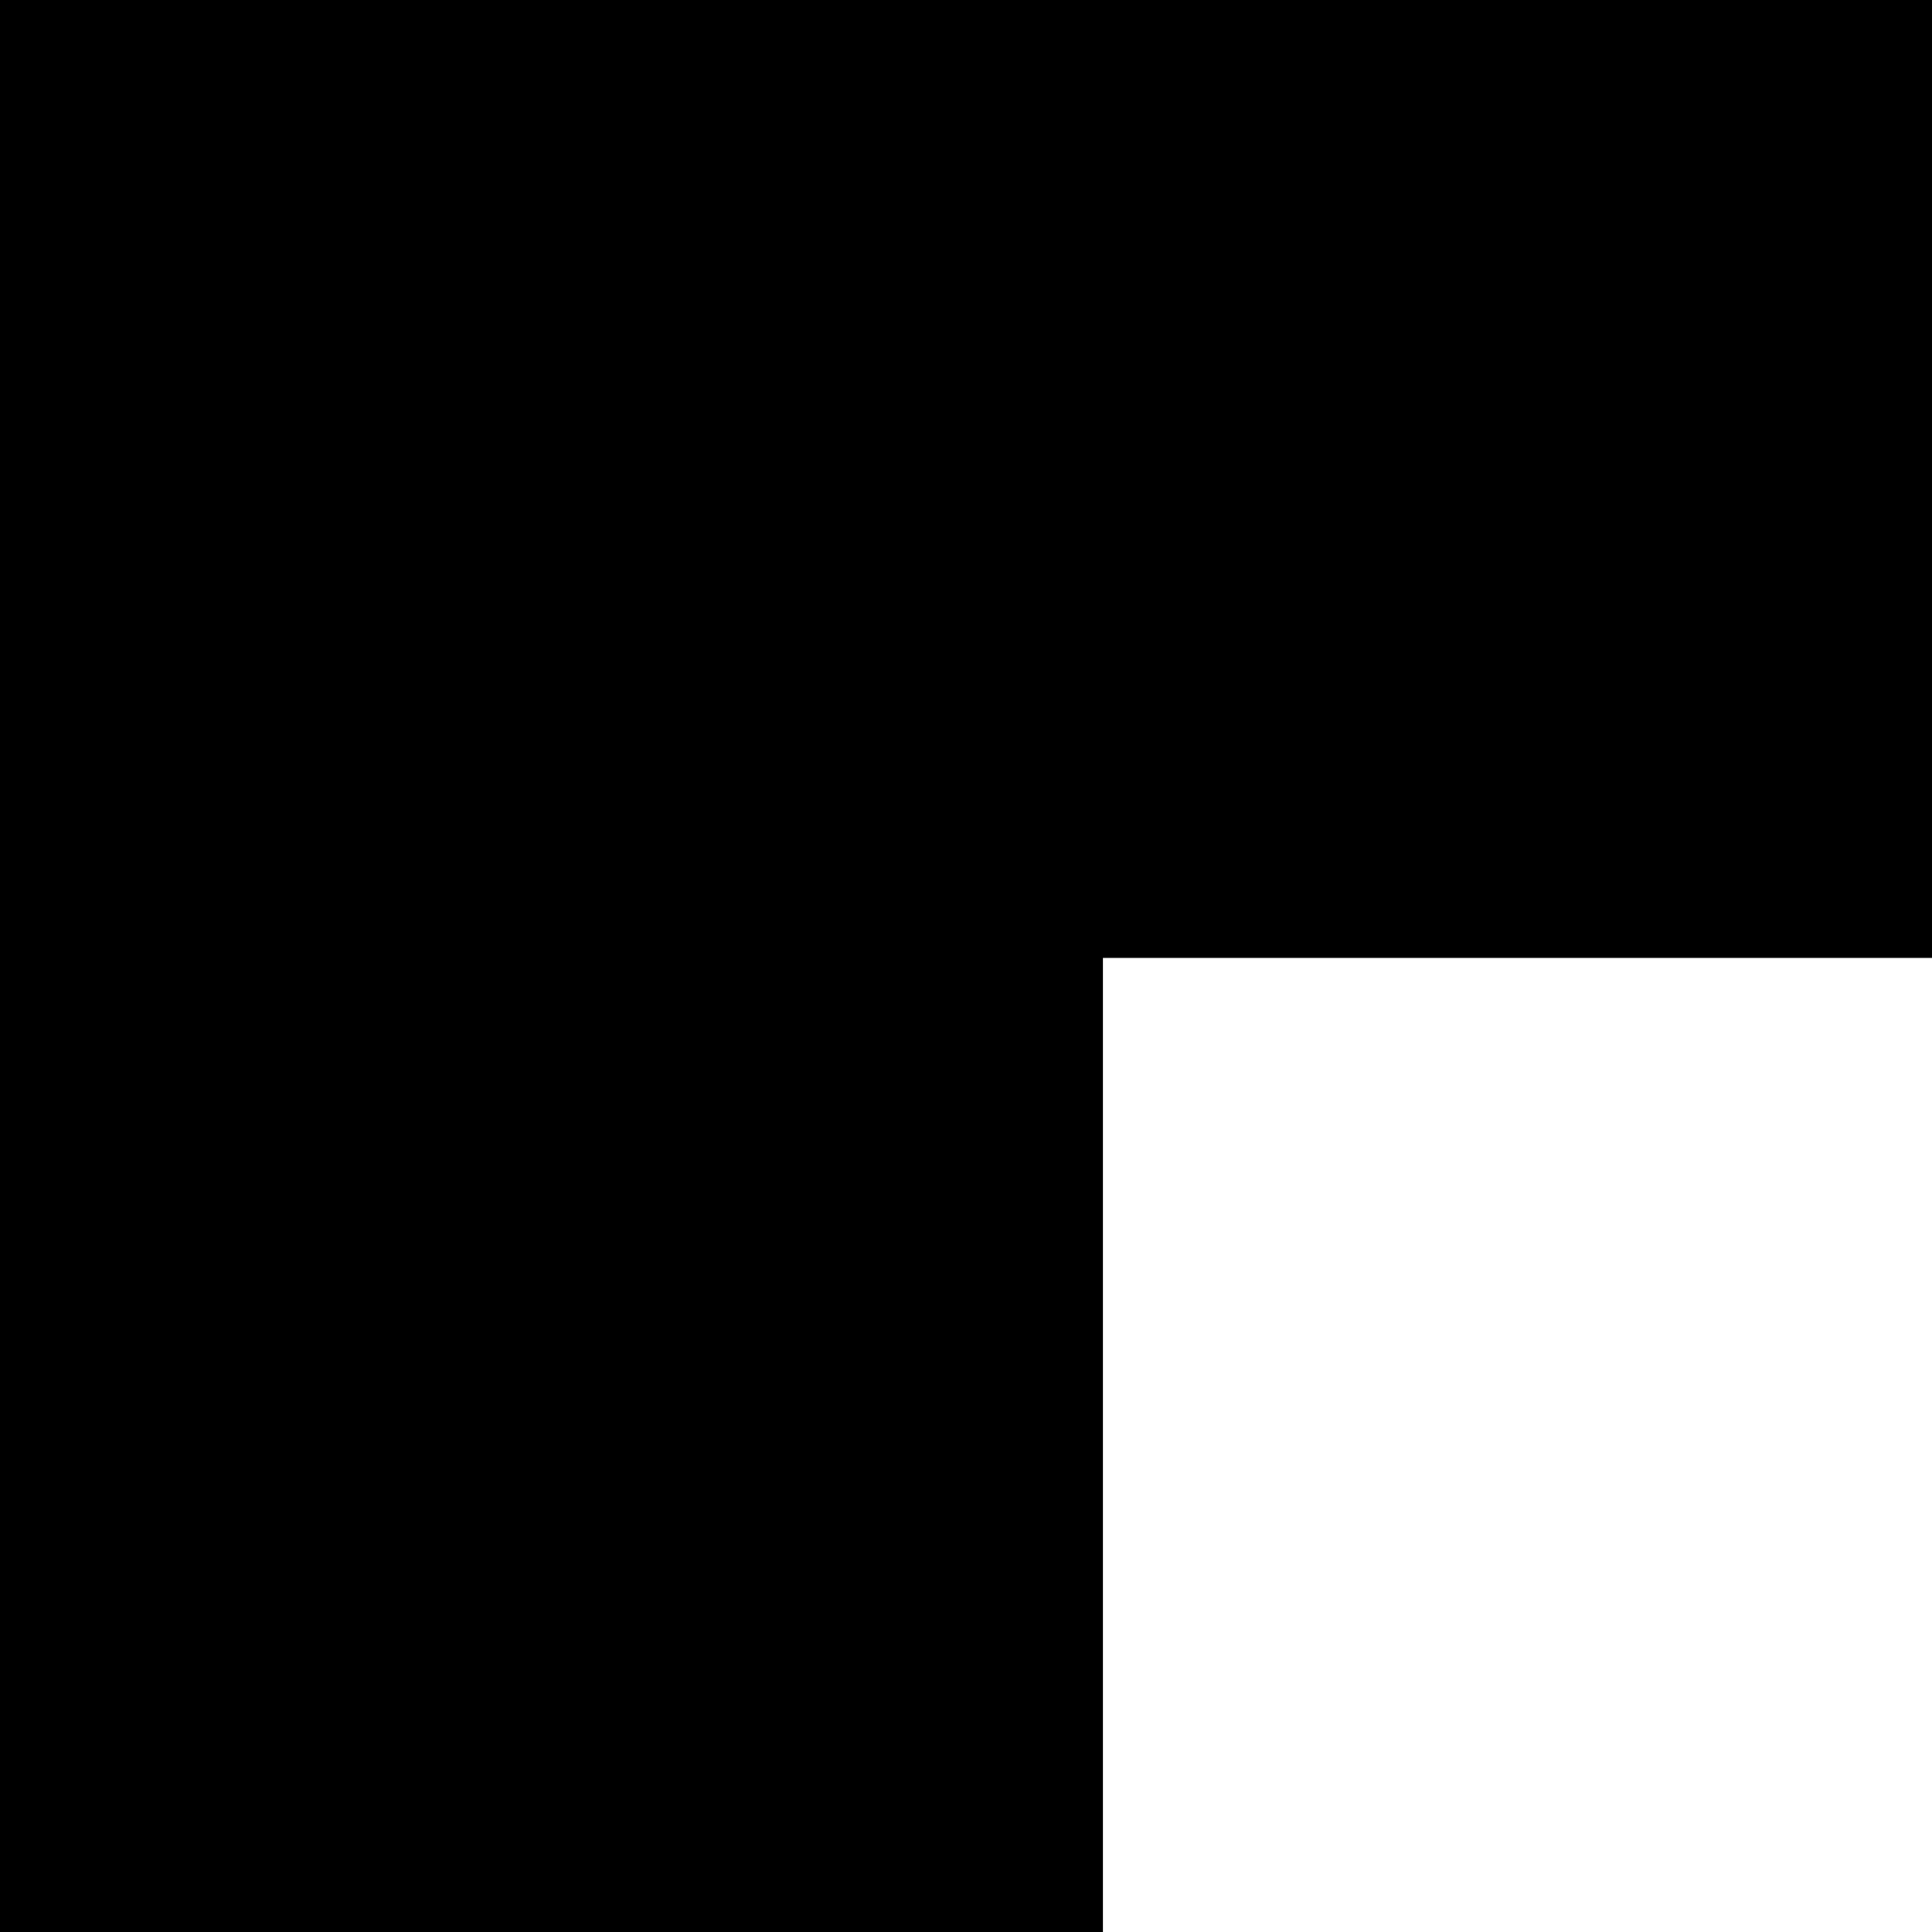
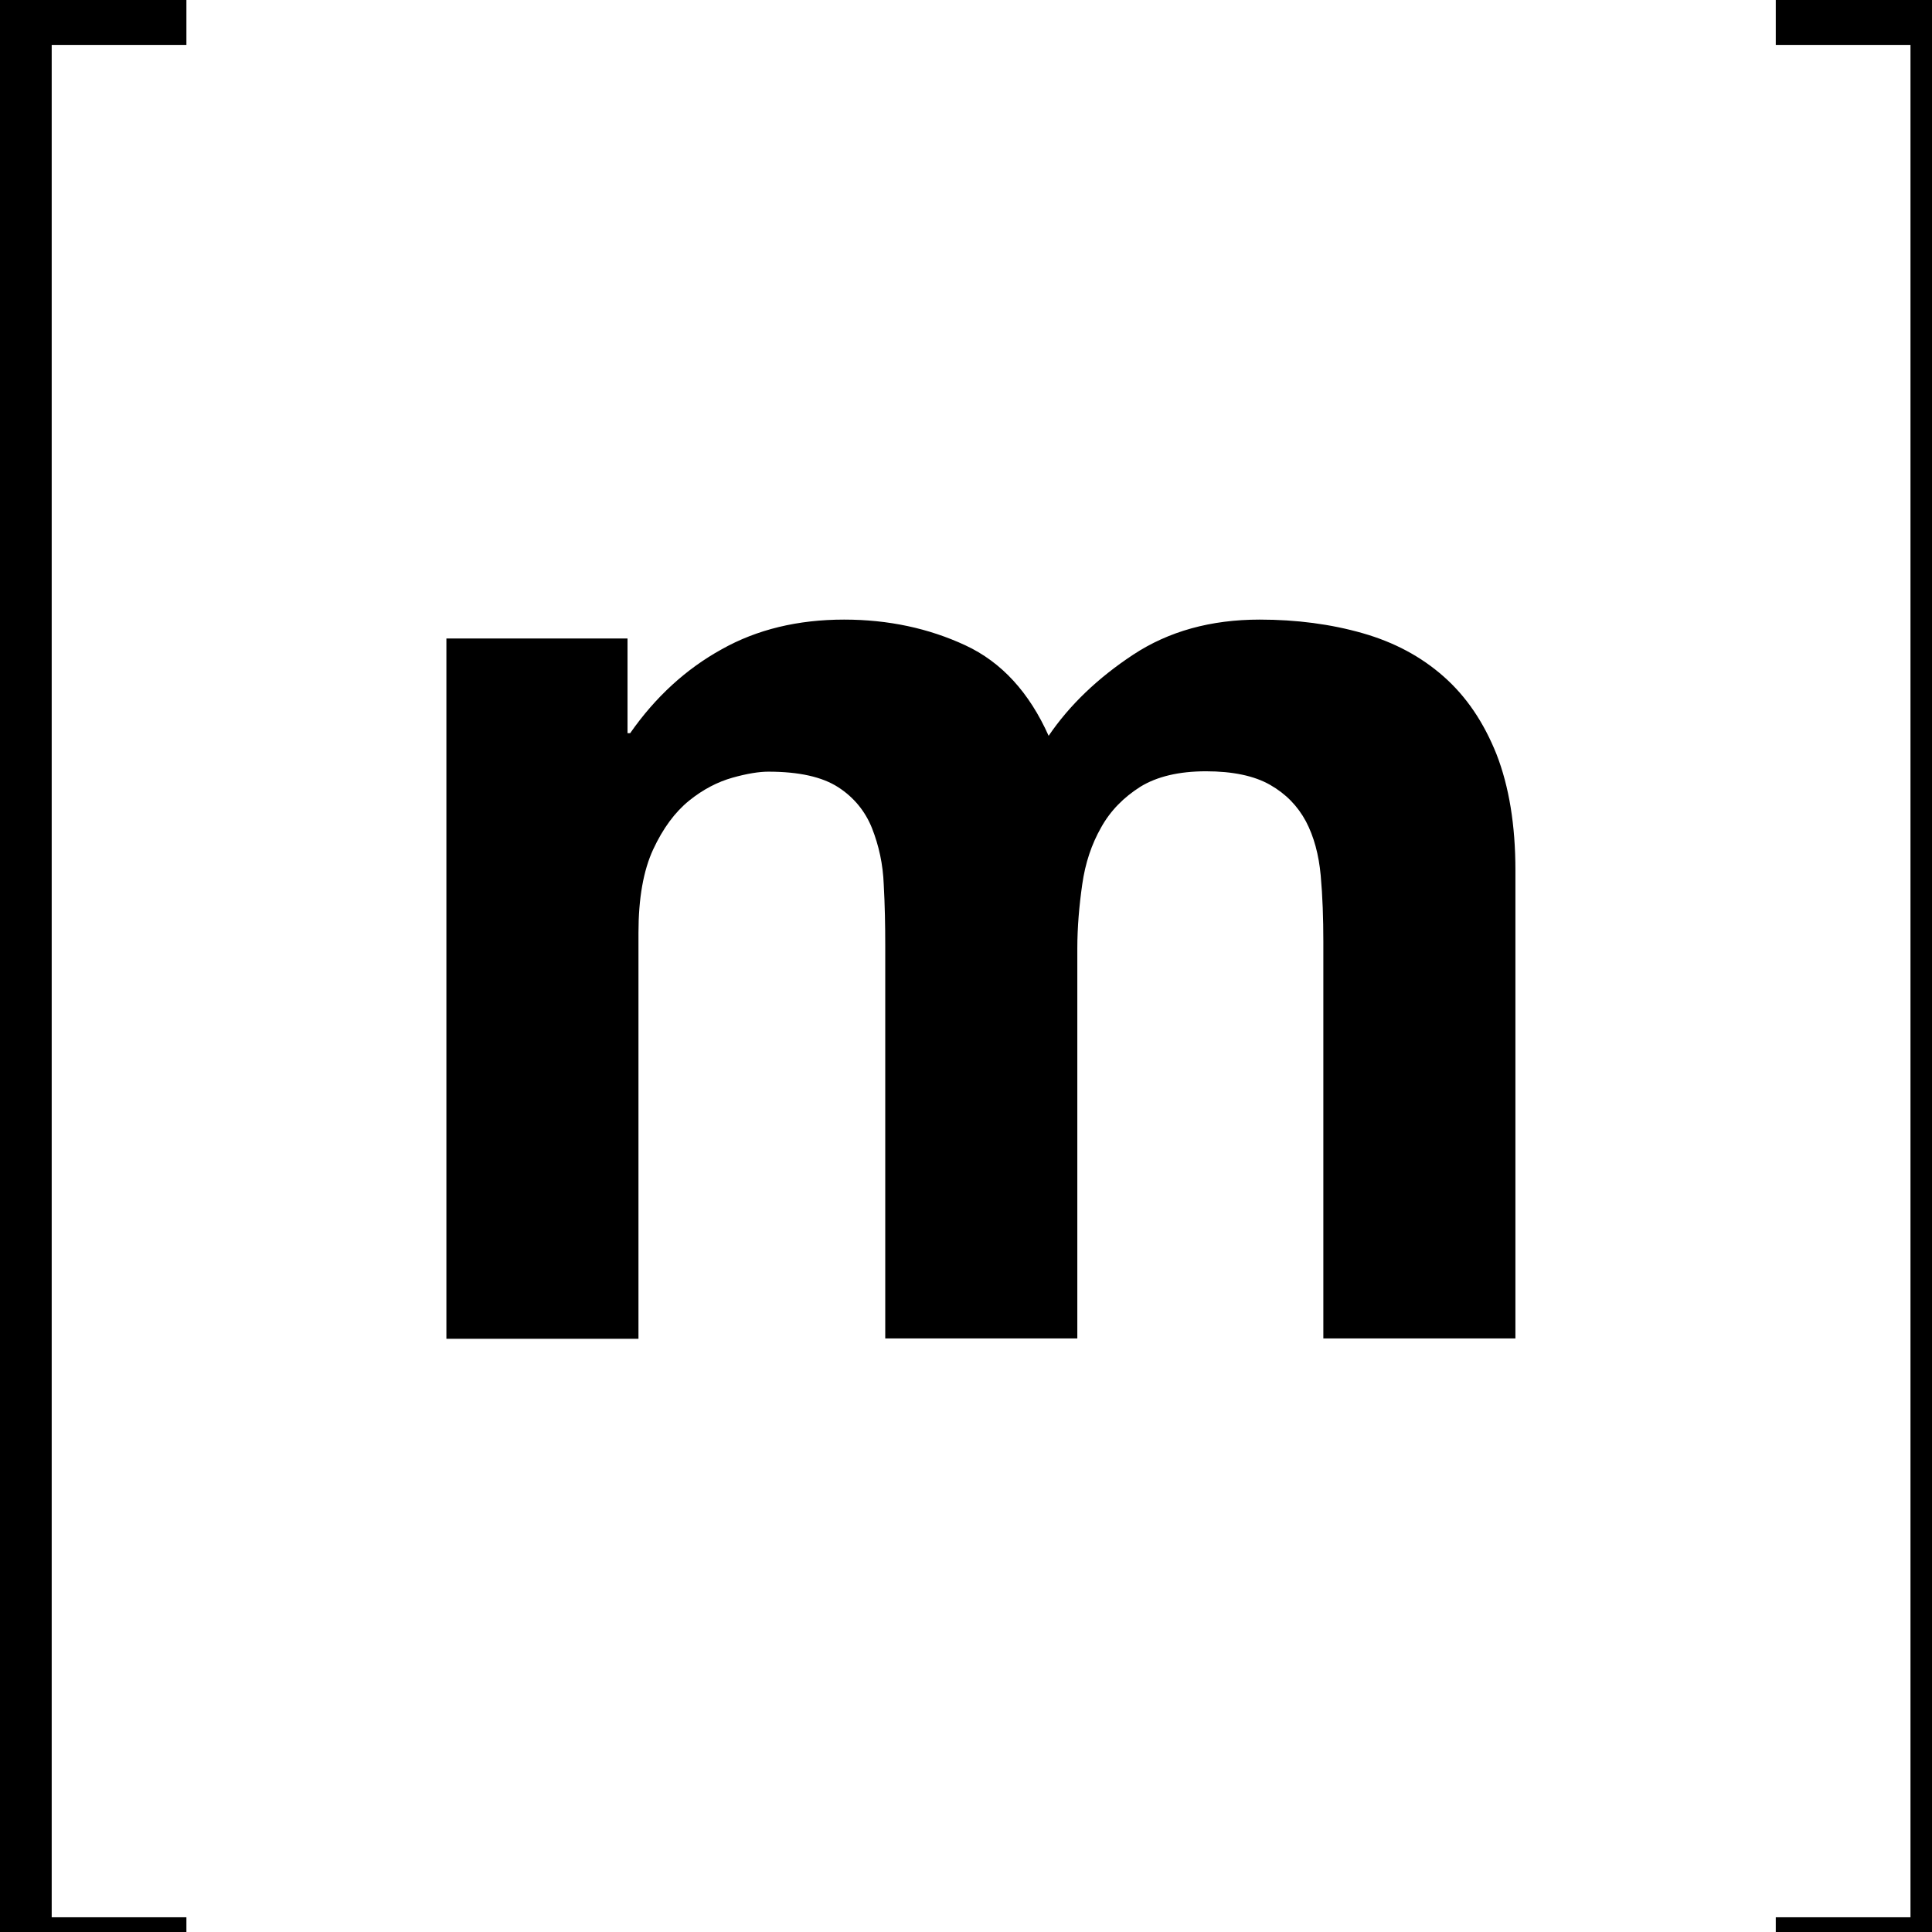
- <svg version="1.1" fill="currentColor" class="w-3.5 h-3.5" viewBox="0 0 24 24">
+ <svg xmlns="http://www.w3.org/2000/svg" viewBox="0 0 512 512">
  <path d="M13.7,11.9v496.2h35.7V520H0V0h49.4v11.9H13.7z" />
  <path d="M166.3,169.2v25.1h0.7c6.7-9.6,14.8-17,24.2-22.2c9.4-5.3,20.3-7.9,32.5-7.9c11.7,0,22.4,2.3,32.1,6.8  c9.7,4.5,17,12.6,22.1,24c5.5-8.1,13-15.3,22.4-21.5c9.4-6.2,20.6-9.3,33.5-9.3c9.8,0,18.9,1.2,27.3,3.6c8.4,2.4,15.5,6.2,21.5,11.5  c6,5.3,10.6,12.1,14,20.6c3.3,8.5,5,18.7,5,30.7v124.1h-50.9V249.6c0-6.2-0.2-12.1-0.7-17.6c-0.5-5.5-1.8-10.3-3.9-14.3  c-2.2-4.1-5.3-7.3-9.5-9.7c-4.2-2.4-9.9-3.6-17-3.6c-7.2,0-13,1.4-17.4,4.1c-4.4,2.8-7.9,6.3-10.4,10.8c-2.5,4.4-4.2,9.4-5,15.1  c-0.8,5.6-1.3,11.3-1.3,17v103.3h-50.9v-104c0-5.5-0.1-10.9-0.4-16.3c-0.2-5.4-1.3-10.3-3.1-14.9c-1.8-4.5-4.8-8.2-9-10.9  c-4.2-2.7-10.3-4.1-18.5-4.1c-2.4,0-5.6,0.5-9.5,1.6c-3.9,1.1-7.8,3.1-11.5,6.1c-3.7,3-6.9,7.3-9.5,12.9c-2.6,5.6-3.9,13-3.9,22.1  v107.6h-50.9V169.2H166.3z" />
  <path d="M506.3,508.1V11.9h-35.7V0H520v520h-49.4v-11.9H506.3z" />
</svg>
